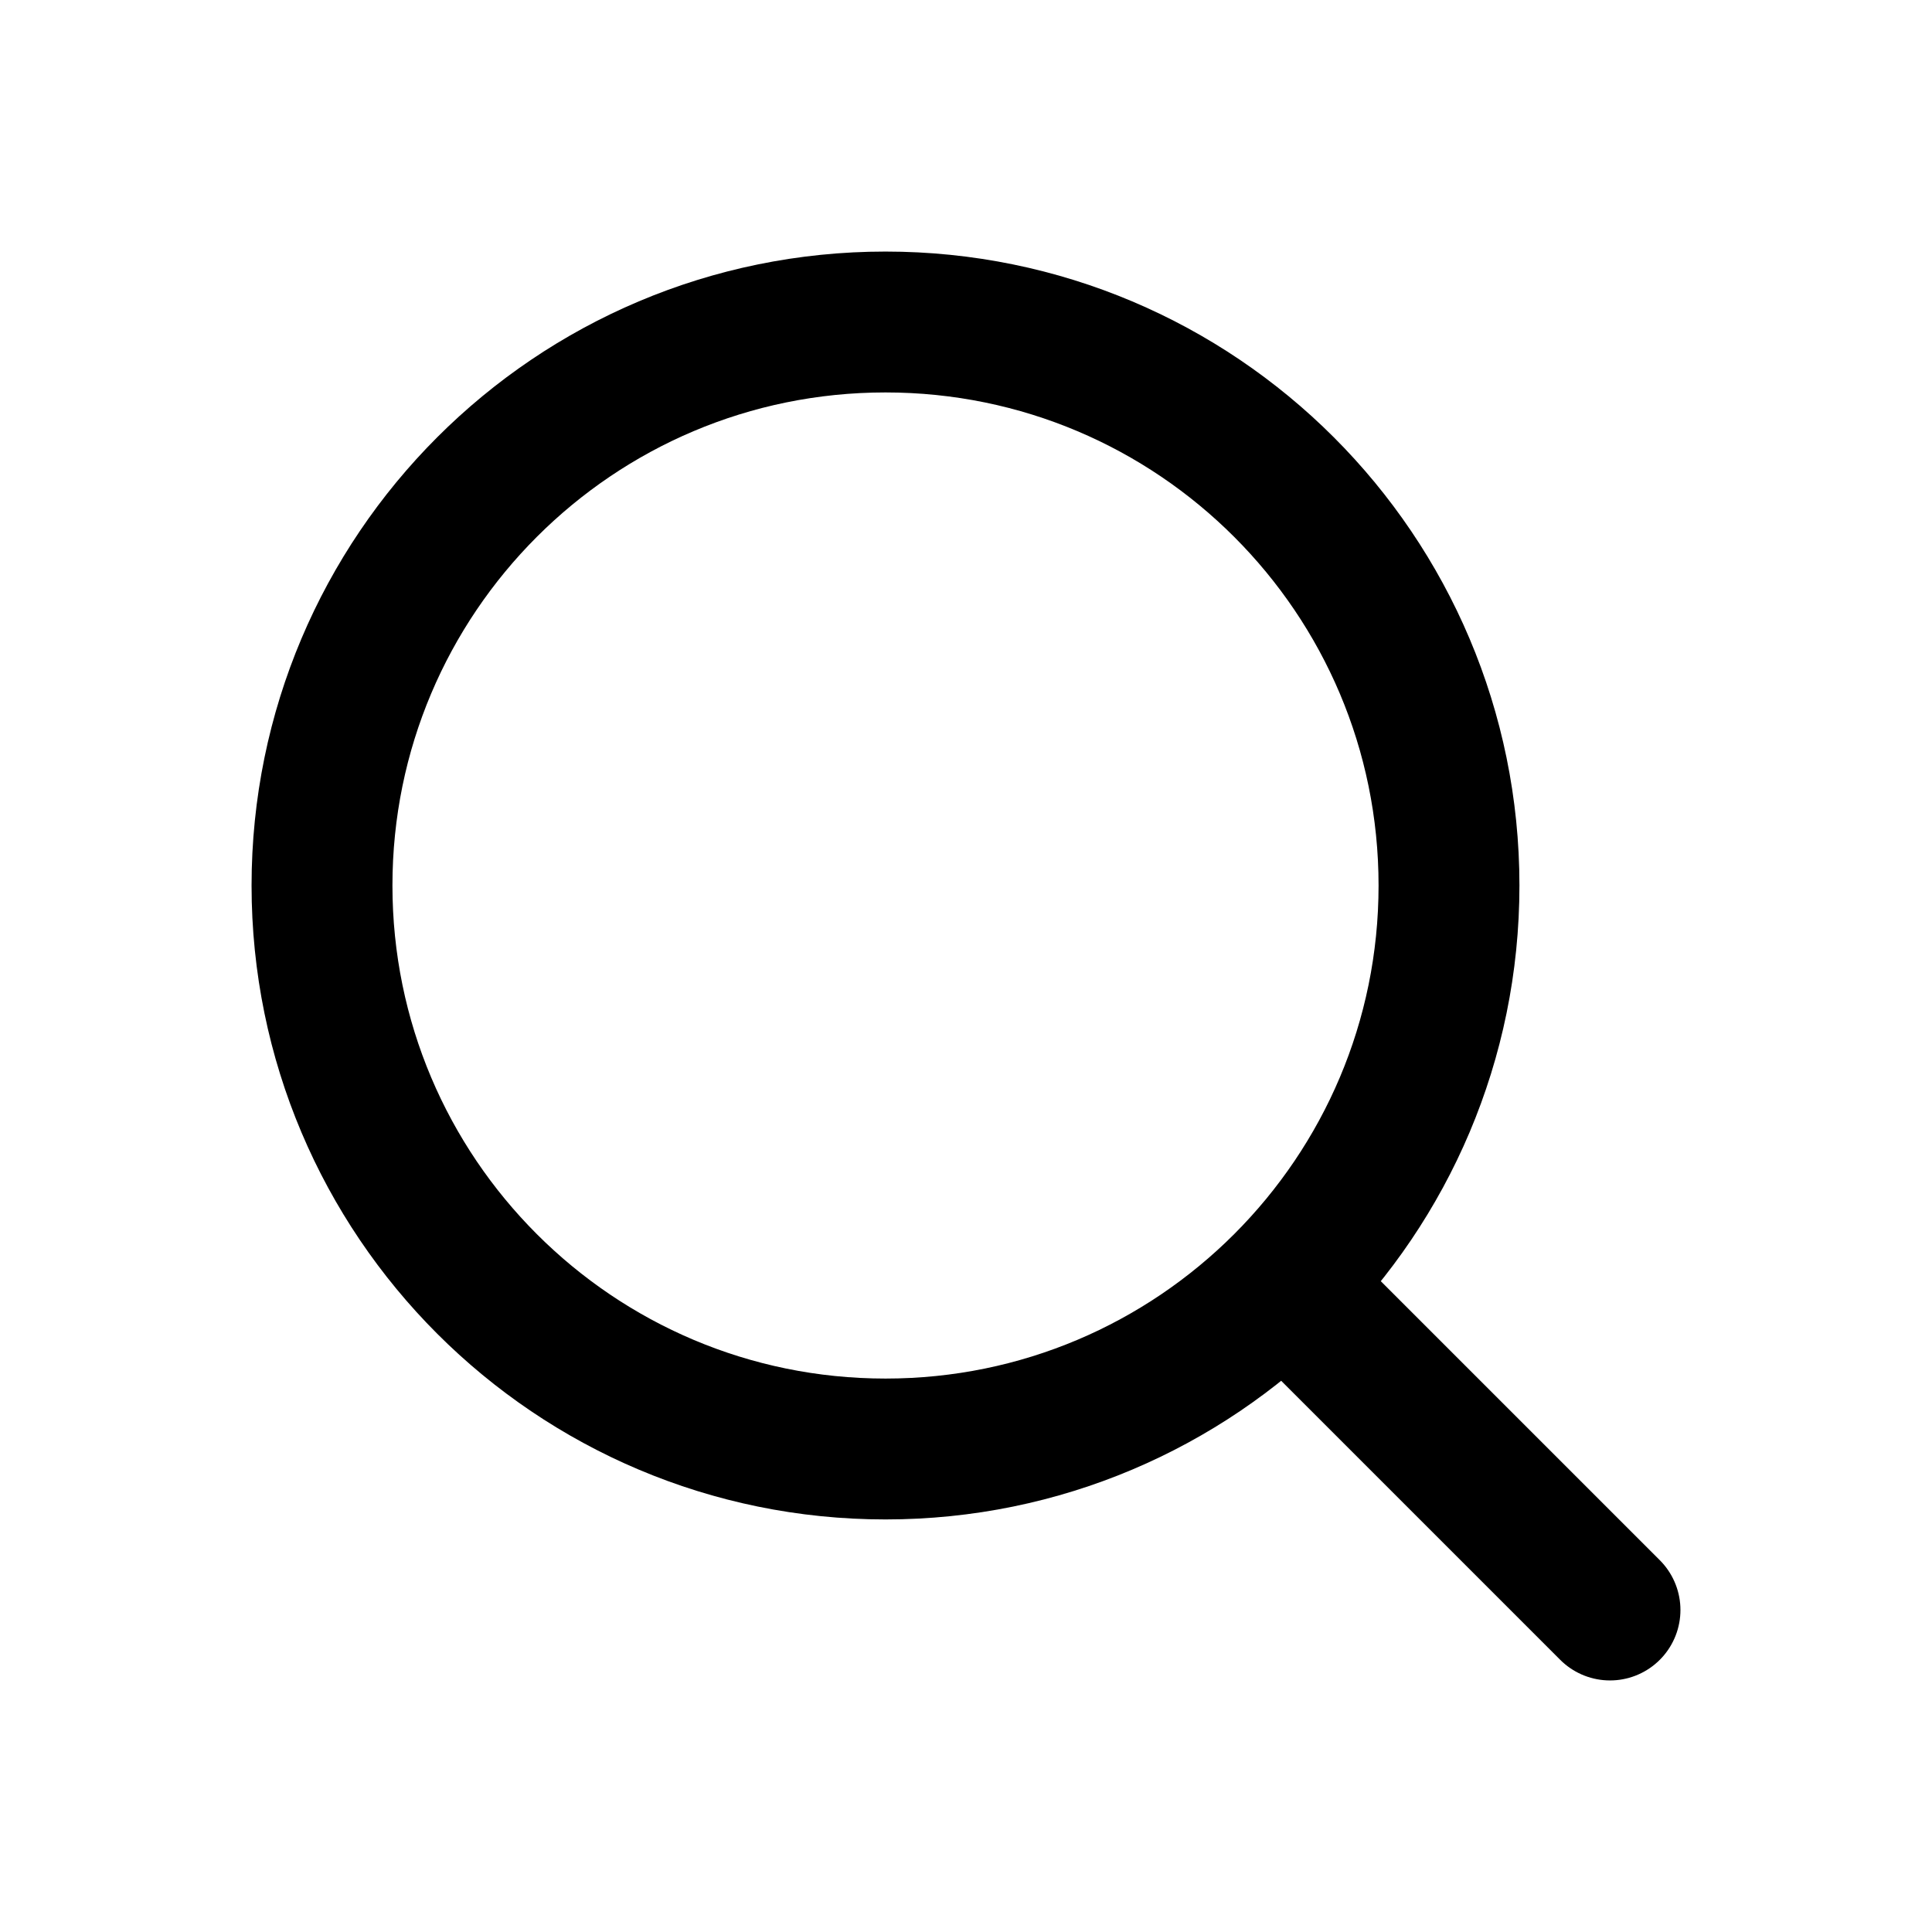
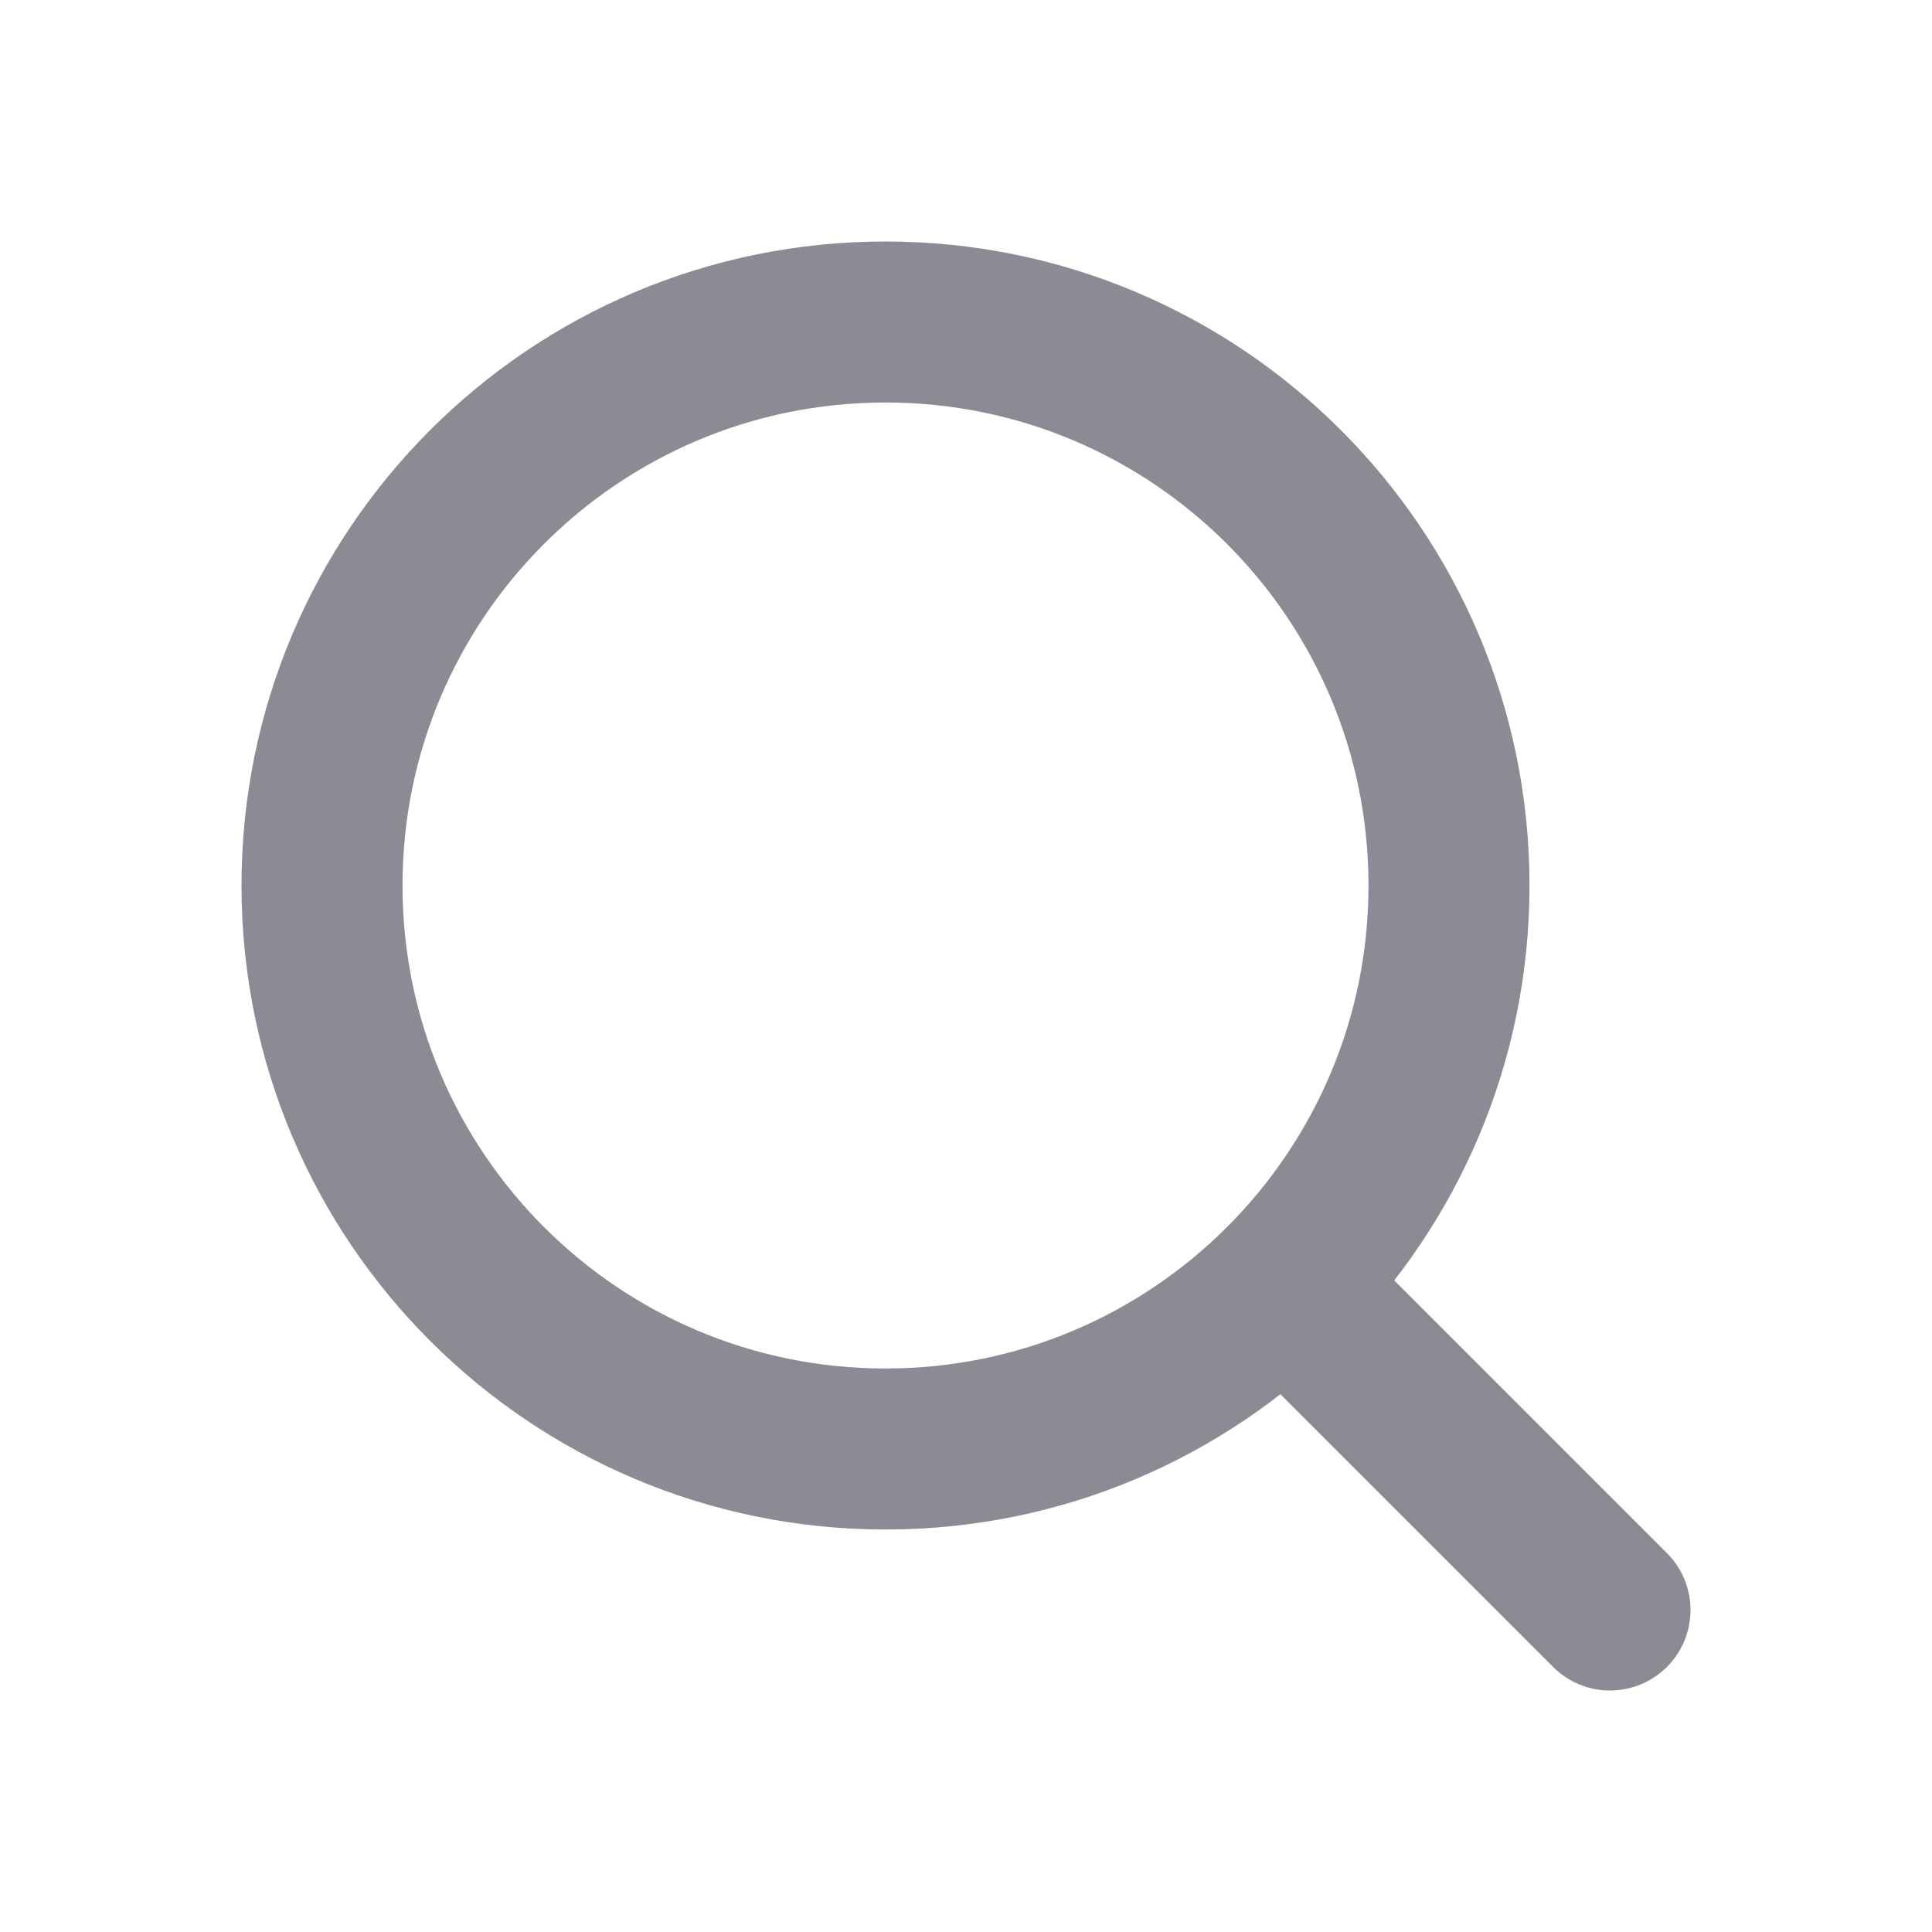
- <svg xmlns="http://www.w3.org/2000/svg" viewBox="0 0 24 24" fill="none" stroke="currentColor" stroke-width="1.75" stroke-linecap="round" stroke-linejoin="round">
+ <svg xmlns="http://www.w3.org/2000/svg" viewBox="0 0 24 24" fill="none" stroke="#8b8b93" stroke-width="2" stroke-linecap="round" stroke-linejoin="round">
  <path d="M11 4a7 7 0 1 0 0 14 7 7 0 1 0 0-14zM20 20l-3.5-3.5" />
</svg>
